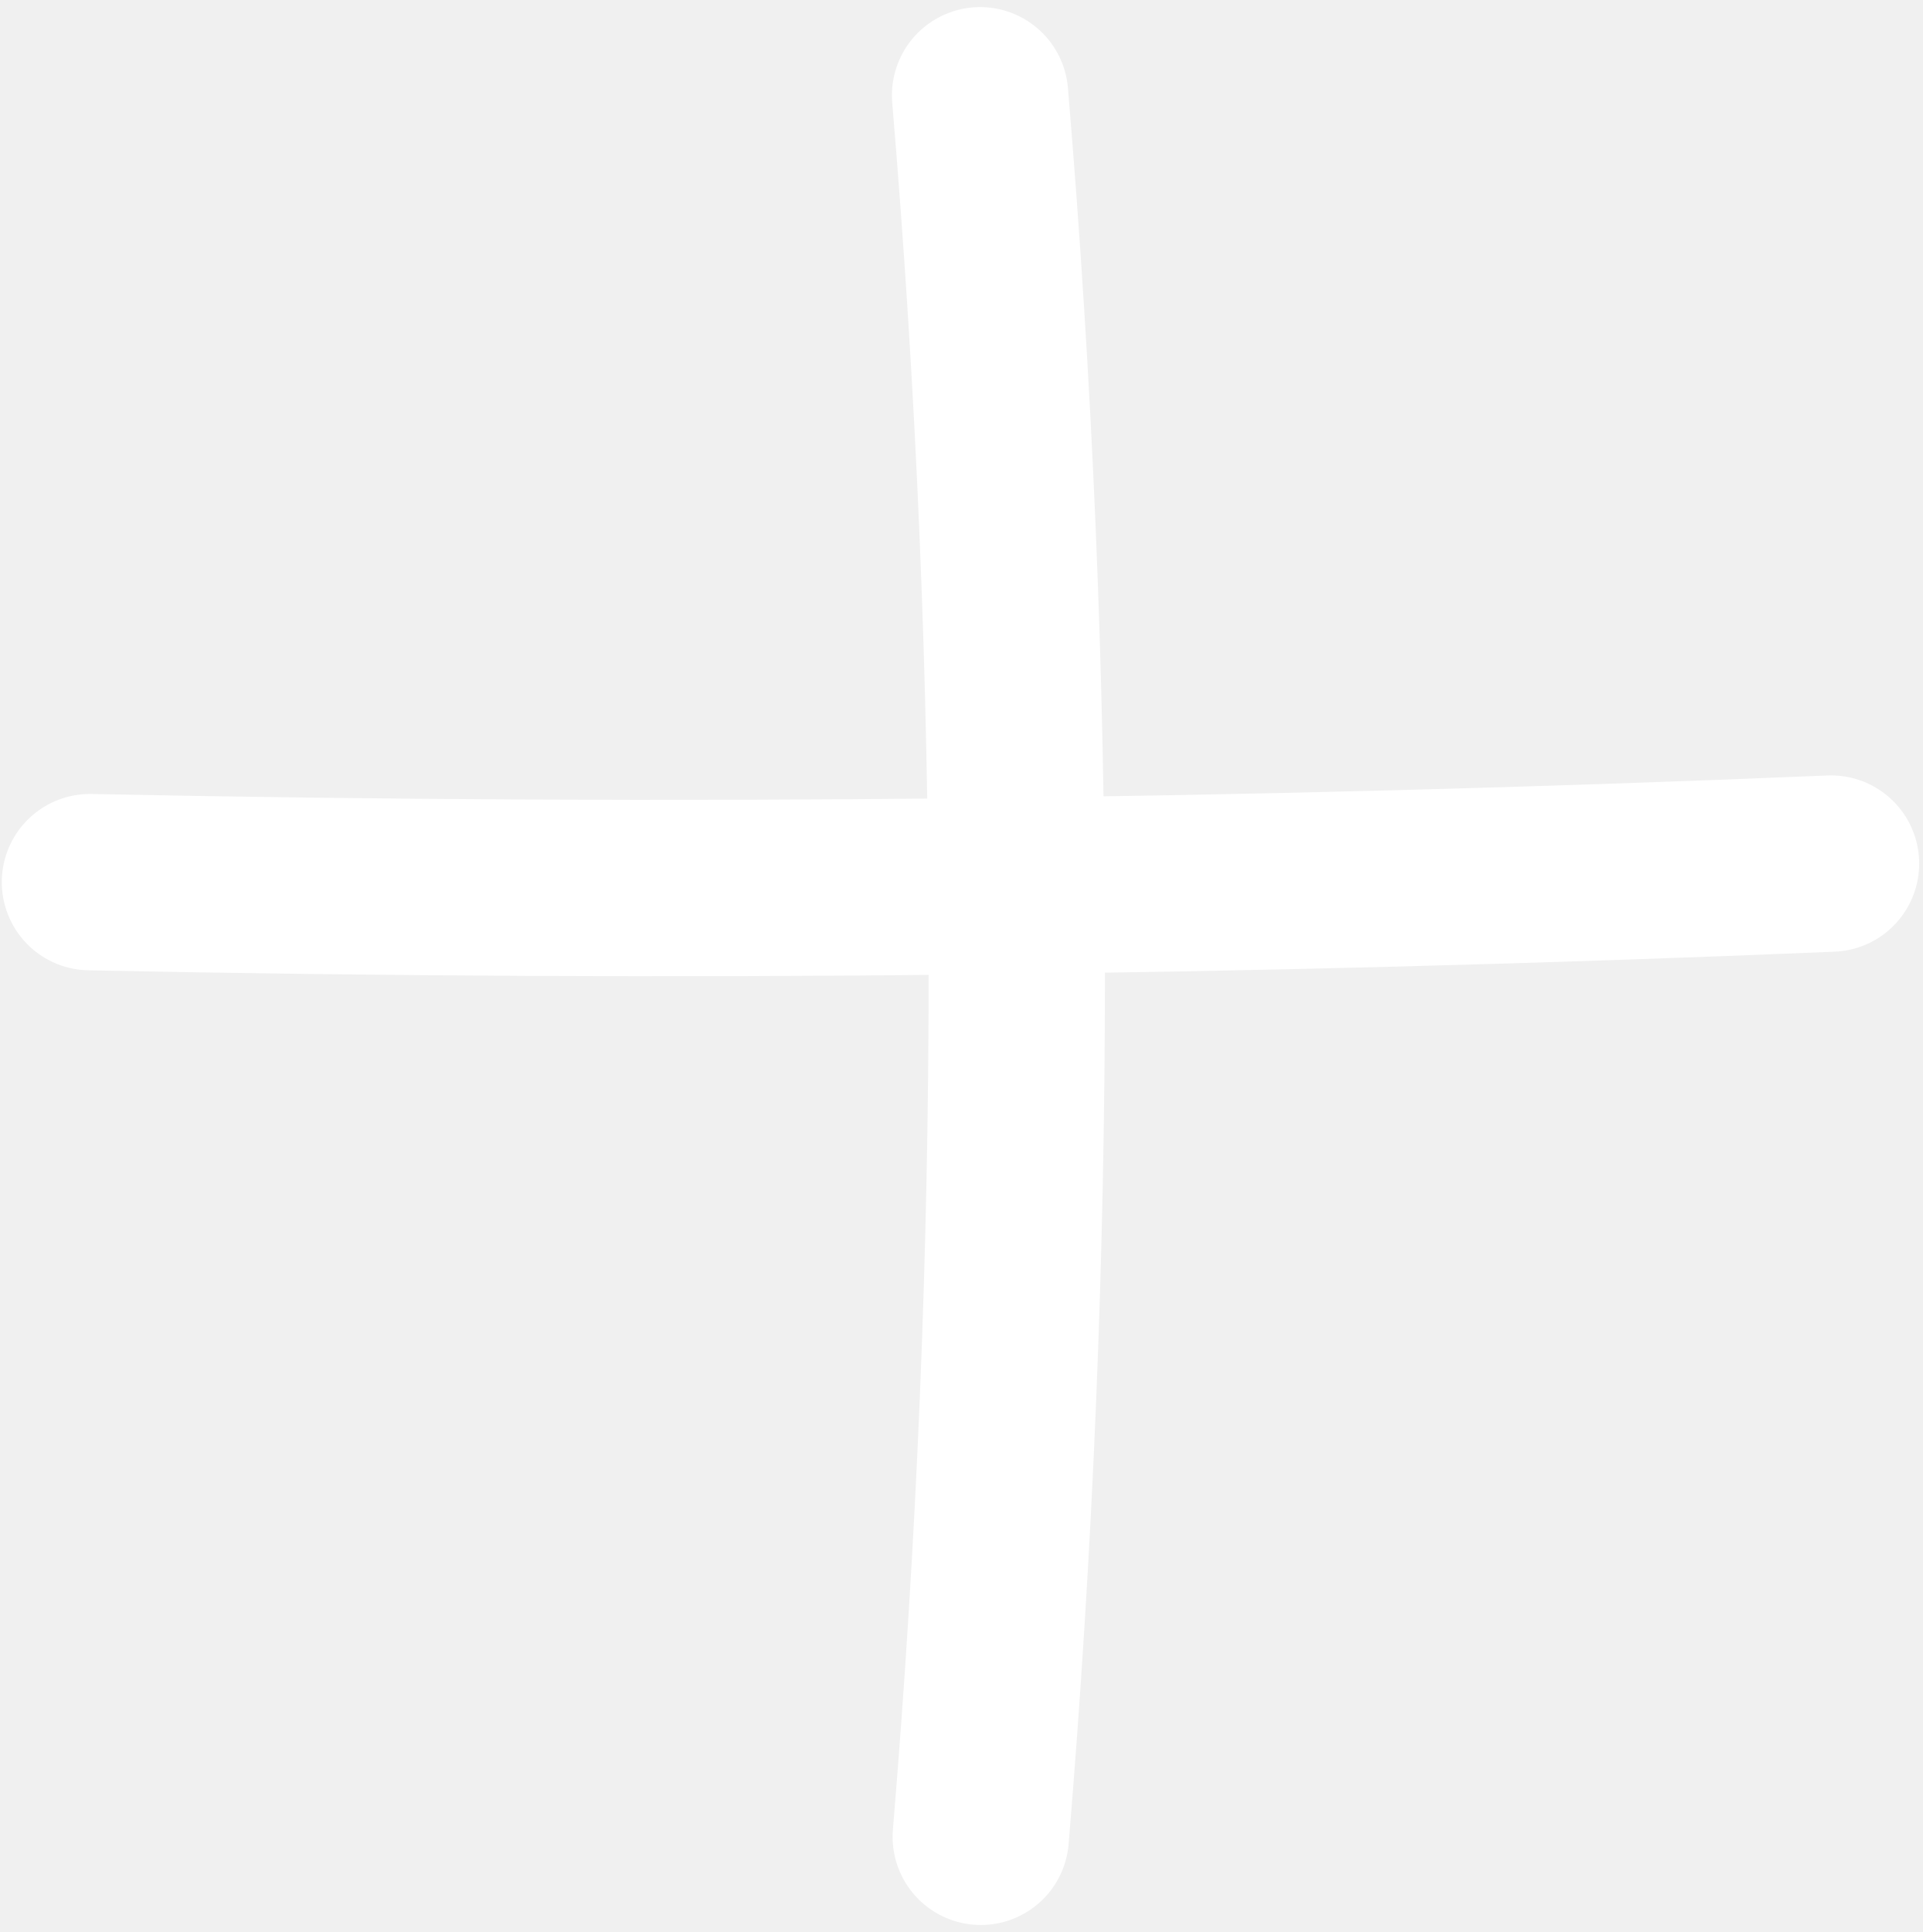
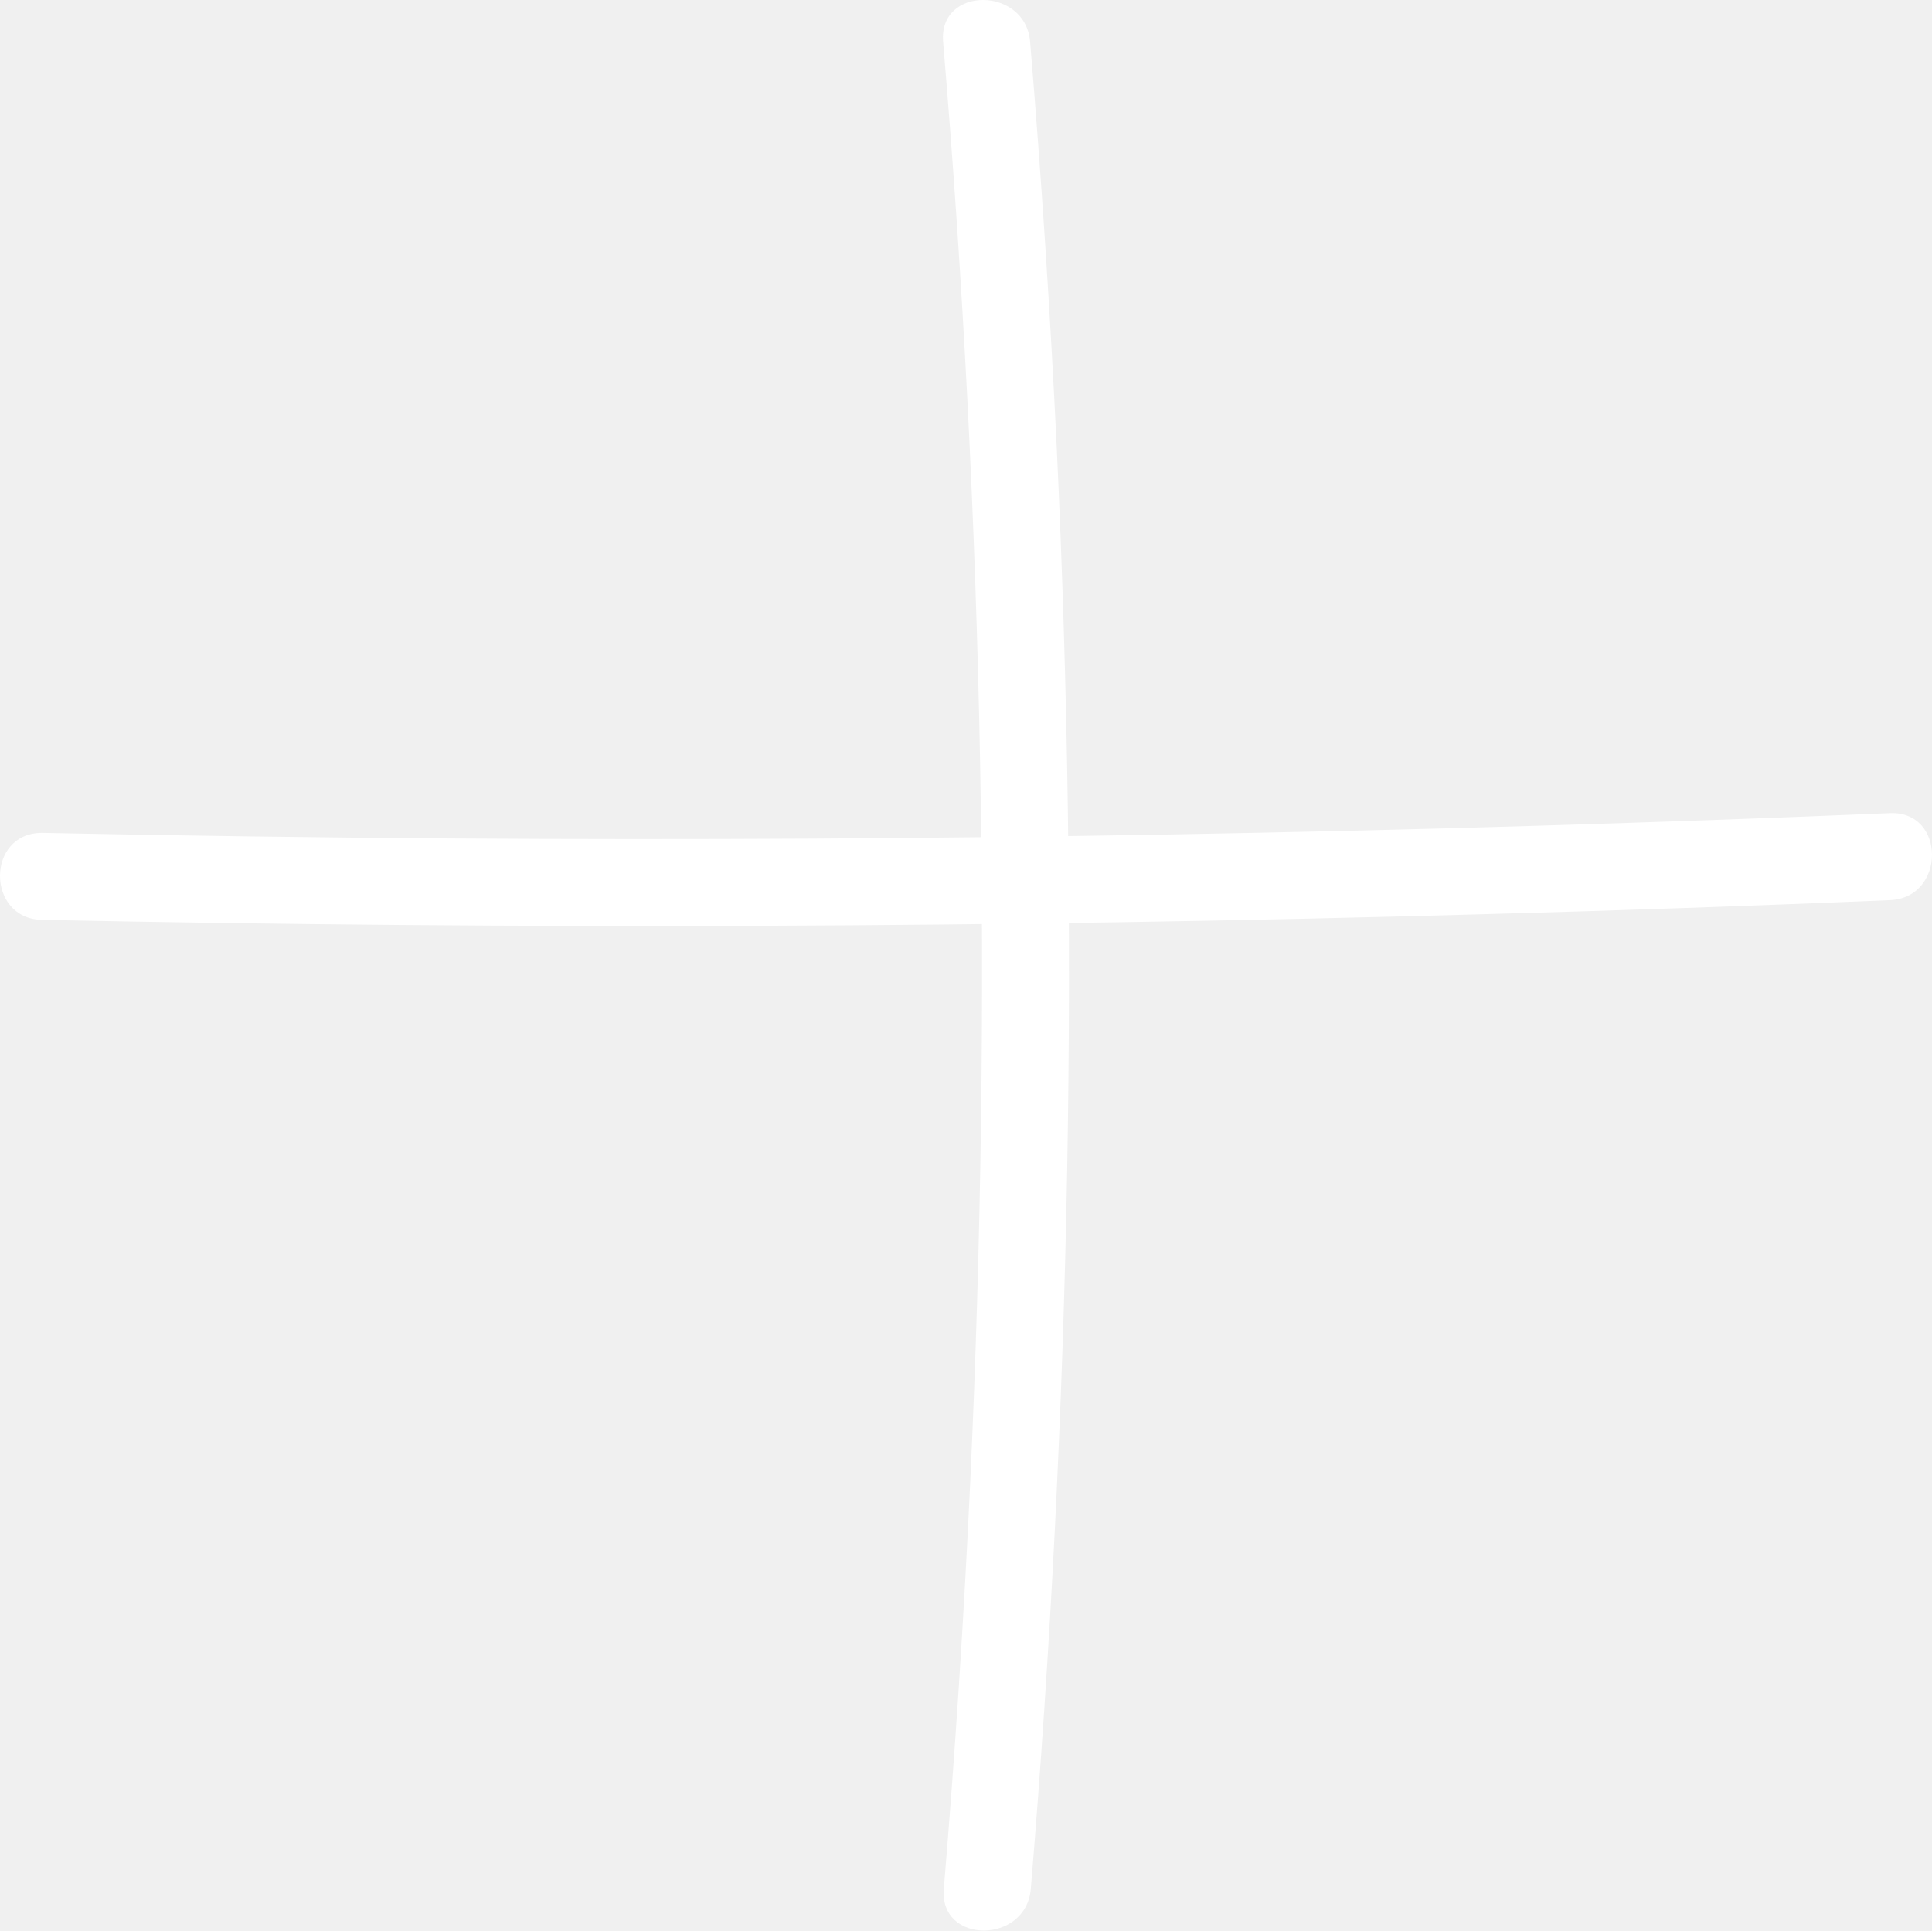
- <svg xmlns="http://www.w3.org/2000/svg" width="87.243" height="87.64" viewBox="0 0 87.243 87.64">
-   <g id="Group_1" data-name="Group 1" transform="translate(3.617 4.322)">
-     <path id="Path_1" data-name="Path 1" d="M.464,35.694q39.5.812,79-.842" fill="none" stroke="#fff" stroke-linecap="round" stroke-miterlimit="10" stroke-width="8" />
-     <path id="Path_2" data-name="Path 2" d="M40.853,0a473.306,473.306,0,0,1,.031,79" fill="none" stroke="#fff" stroke-linecap="round" stroke-miterlimit="10" stroke-width="8" />
+ <svg xmlns="http://www.w3.org/2000/svg" width="83.289" height="83.236" viewBox="0 0 83.289 83.236">
+   <g id="katman_2" data-name="katman 2" transform="translate(0.008)">
+     <g id="Layer_1" data-name="Layer 1">
+       <path id="Path_291" data-name="Path 291" d="M1.81,39.66q31,.63,62-.24,8.84-.24,17.66-.61c2.41-.1,2.42-3.85,0-3.75q-31,1.29-62,1.09-8.84-.06-17.67-.24c-2.41,0-2.41,3.7,0,3.75Z" fill="#fff" />
+       <path id="Path_292" data-name="Path 292" d="M40.65,1.8a478.322,478.322,0,0,1,1.17,62.09q-.41,8.79-1.14,17.55c-.2,2.4,3.55,2.39,3.75,0a478.448,478.448,0,0,0,1.12-62.1Q45.13,10.57,44.4,1.8C44.2-.59,40.45-.61,40.65,1.8Z" fill="#fff" />
+     </g>
  </g>
</svg>
